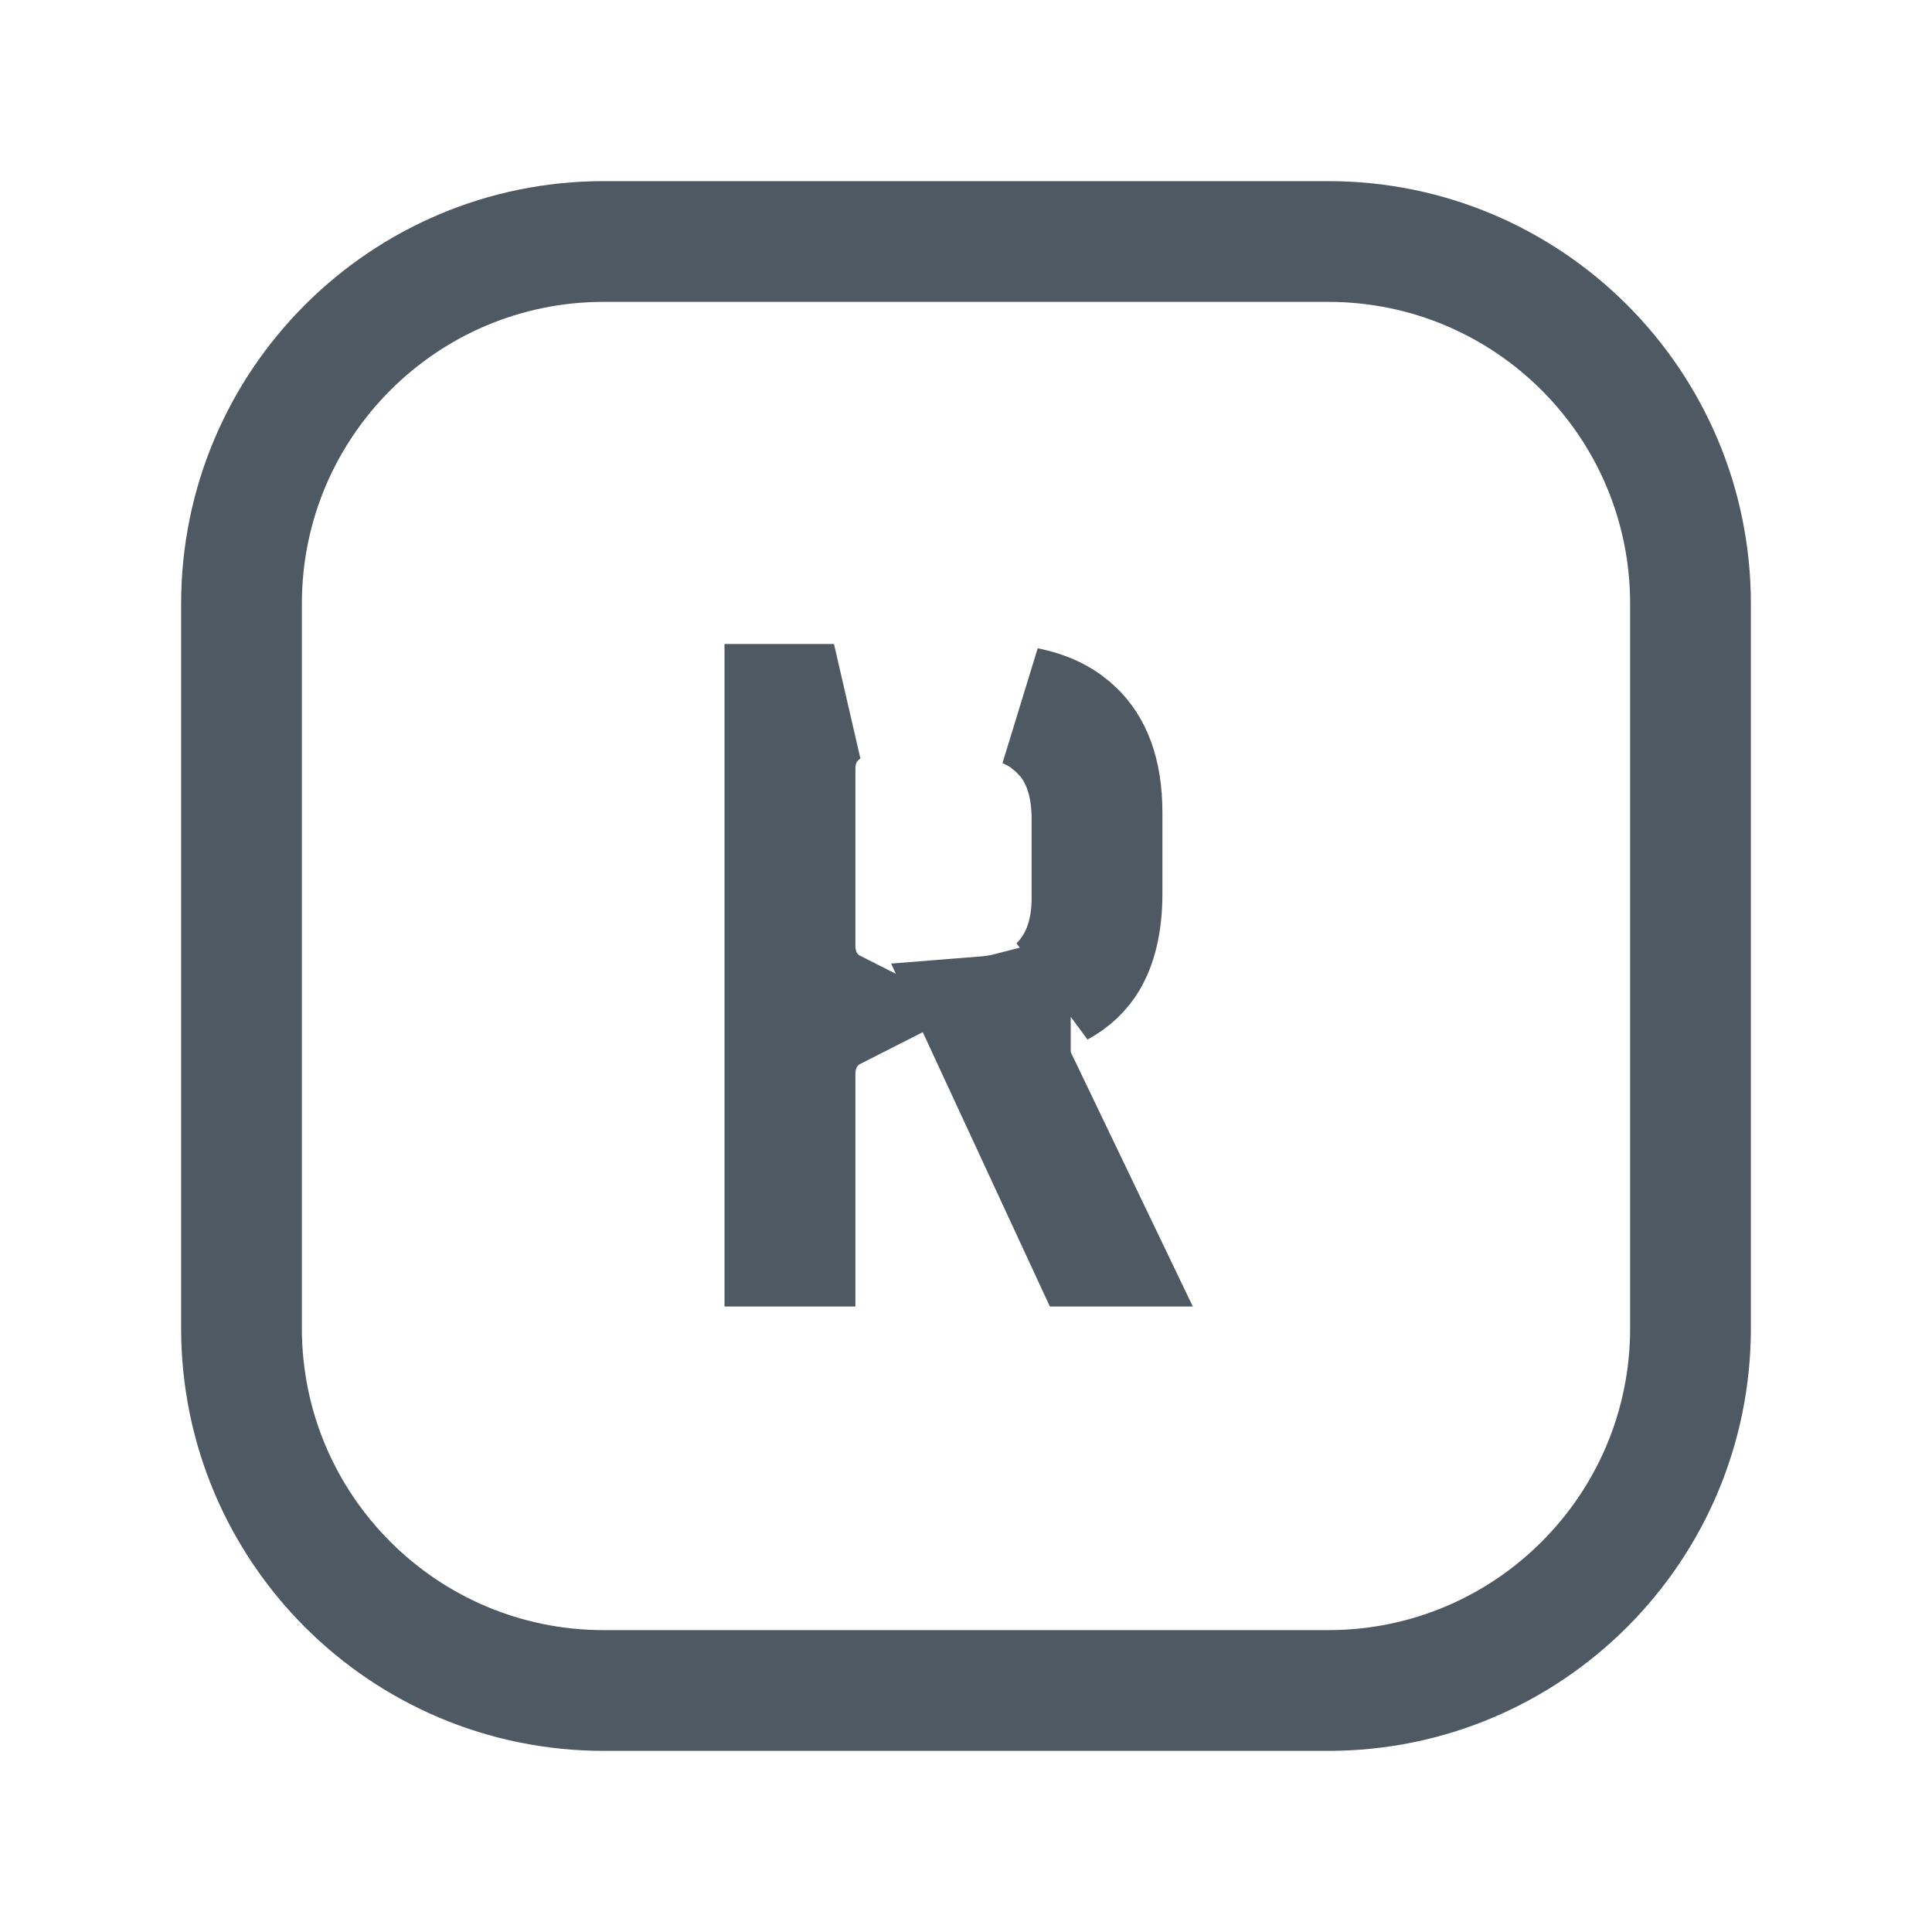
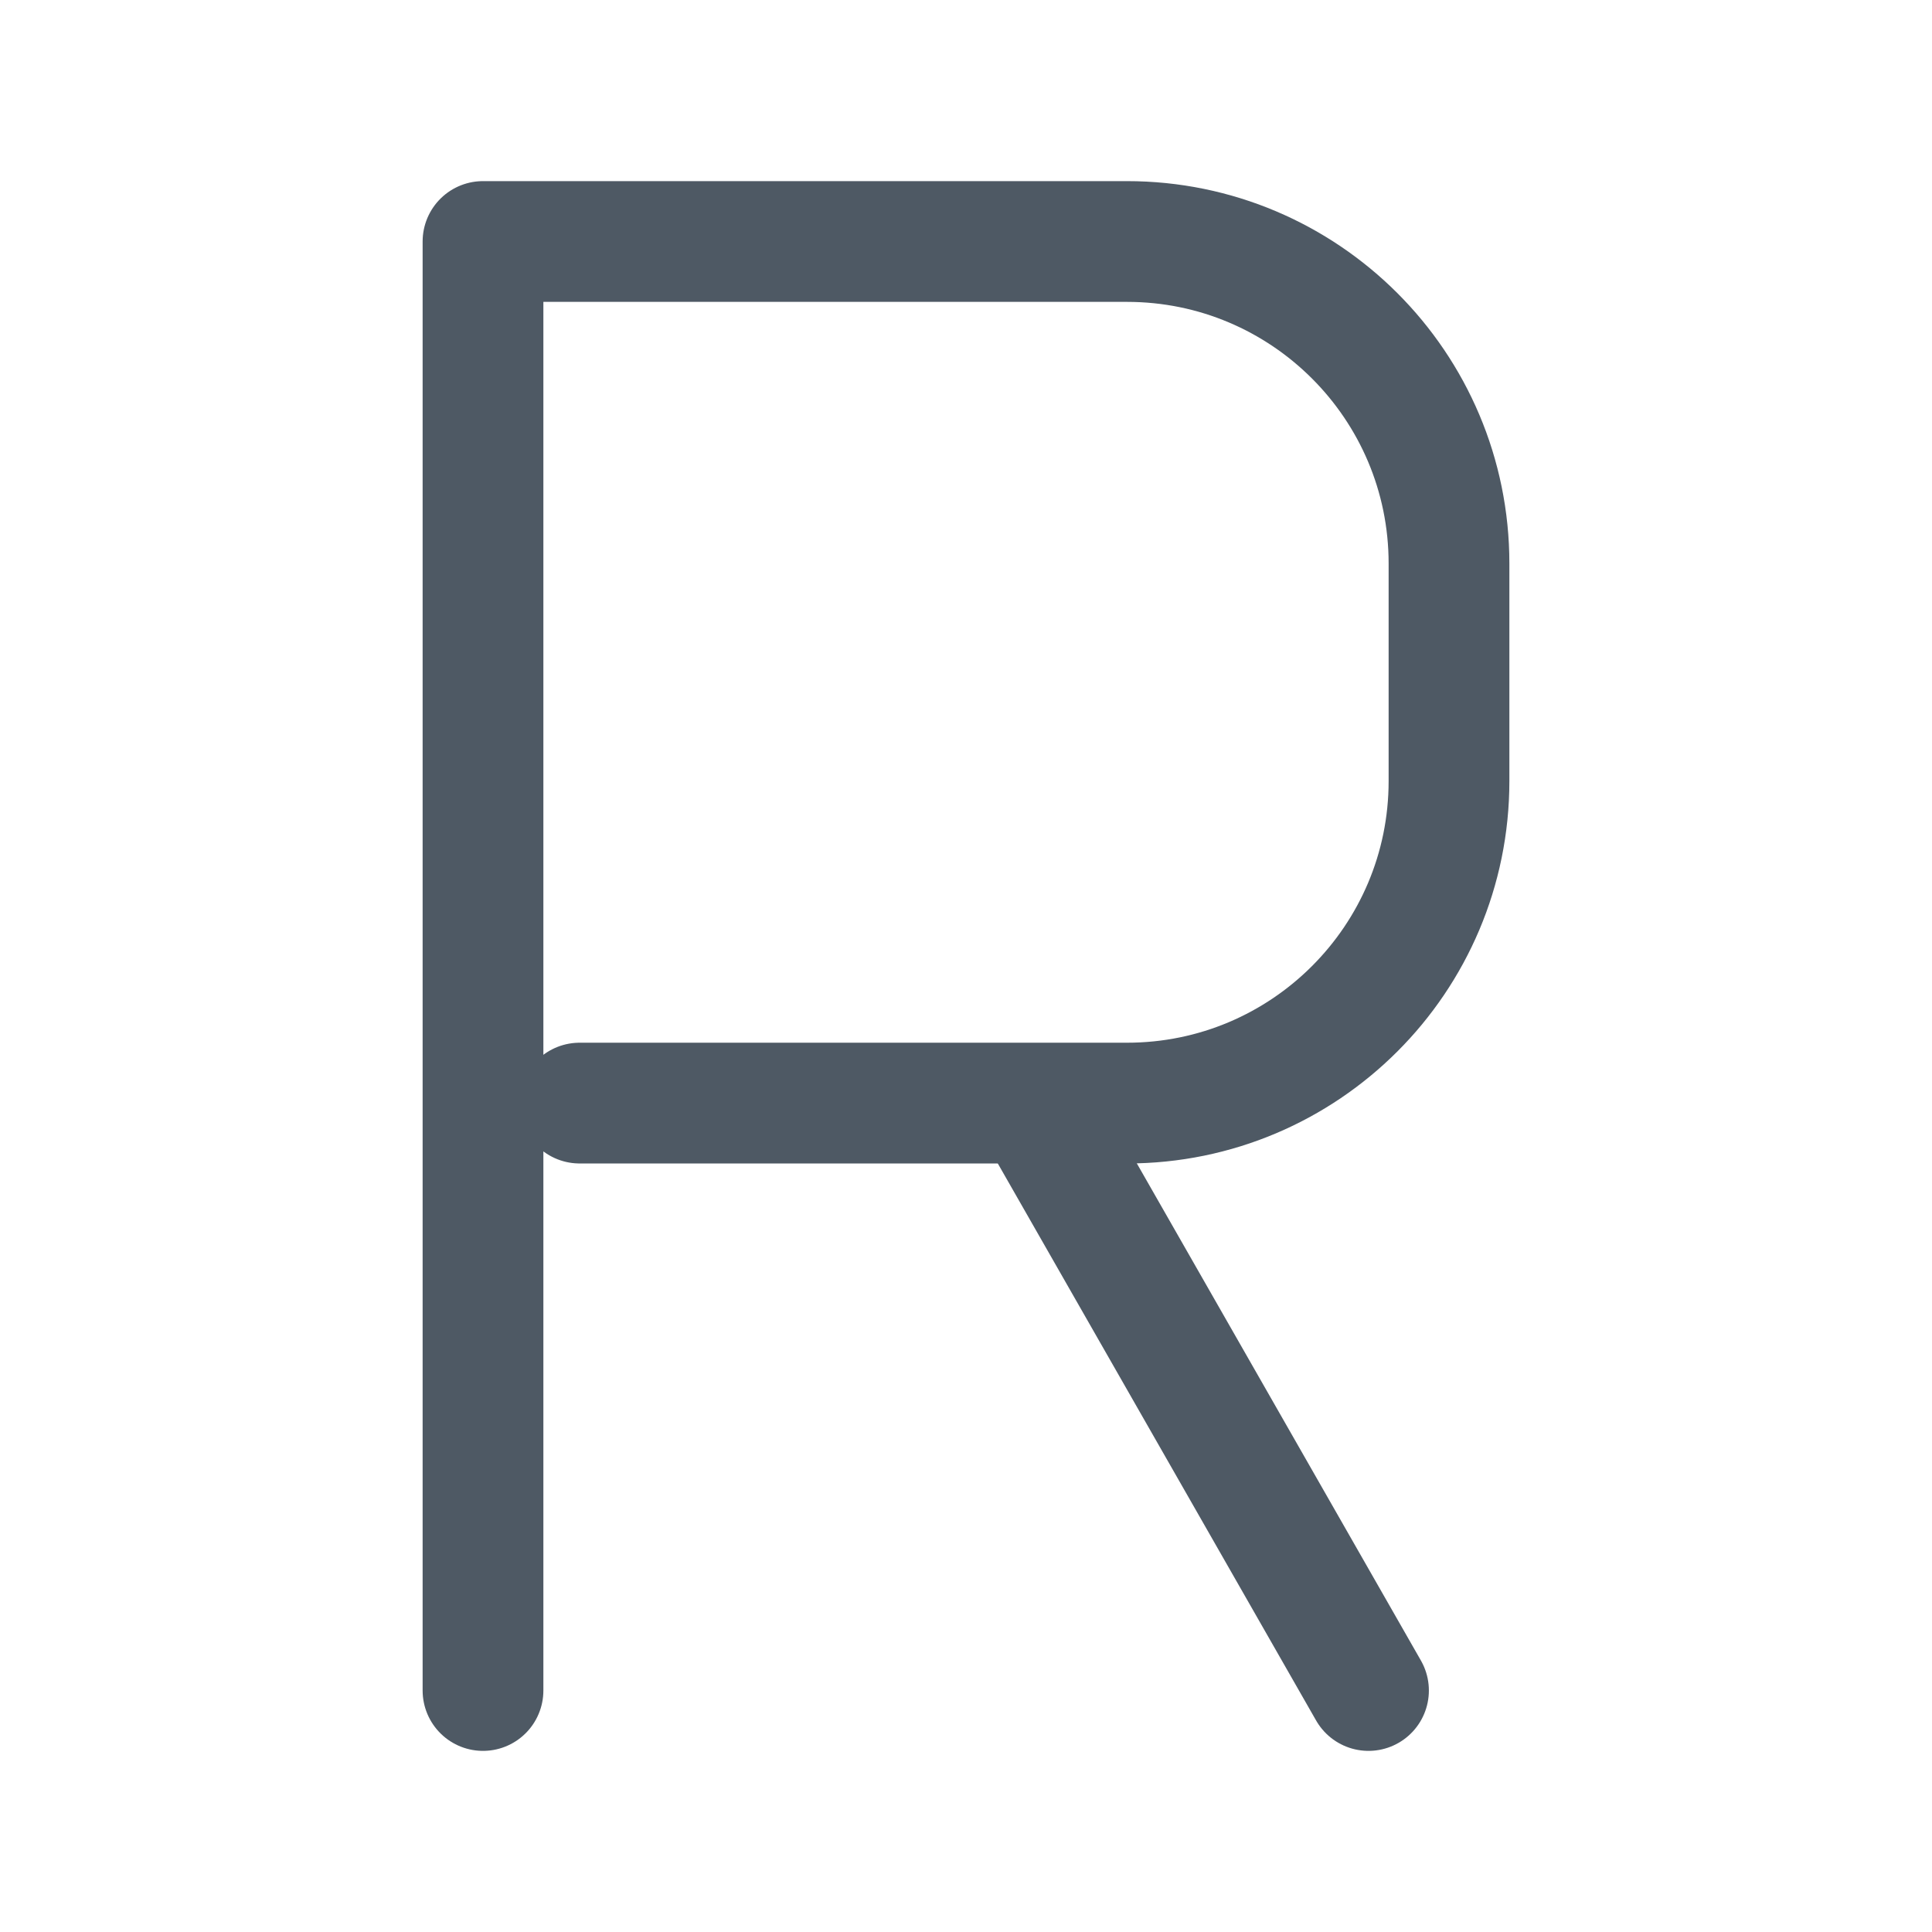
<svg xmlns="http://www.w3.org/2000/svg" width="24" height="24" viewBox="0 0 24 24" fill="none">
-   <rect x="3" y="3" width="18" height="18" rx="4.5" stroke="#4E5964" stroke-width="1.5" />
-   <path d="M12.551 13.239L12.625 13.394L13.626 15.48H13.521L12.317 12.882L12.202 12.633C12.316 12.624 12.434 12.608 12.551 12.578V13.239ZM10.36 8.75C10.282 8.788 10.204 8.84 10.131 8.913C9.917 9.127 9.876 9.386 9.876 9.549V11.75C9.876 11.912 9.917 12.173 10.131 12.387C10.201 12.457 10.277 12.507 10.352 12.545C10.287 12.578 10.22 12.621 10.157 12.679C9.928 12.889 9.876 13.158 9.876 13.338V15.48H9.75V8.75H10.36ZM12.745 8.789C13.023 8.844 13.214 8.952 13.352 9.087C13.547 9.277 13.69 9.579 13.69 10.1V11.098C13.69 11.484 13.613 11.743 13.51 11.918C13.431 12.051 13.317 12.164 13.148 12.257C13.474 11.942 13.565 11.522 13.565 11.161V10.163C13.564 9.842 13.498 9.467 13.251 9.164L13.134 9.039L13.007 8.935C12.923 8.875 12.835 8.827 12.745 8.789Z" stroke="#4E5964" stroke-width="1.5" />
+   <path d="M6 21V3H14C16.209 3 18 4.791 18 7V9.703C18 11.912 16.209 13.703 14 13.703H7.2" stroke="#4E5964" stroke-width="1.5" stroke-linecap="round" stroke-linejoin="round" />
+   <path d="M13 14L17 21" stroke="#4E5964" stroke-width="1.5" stroke-linecap="round" stroke-linejoin="round" />
</svg>
